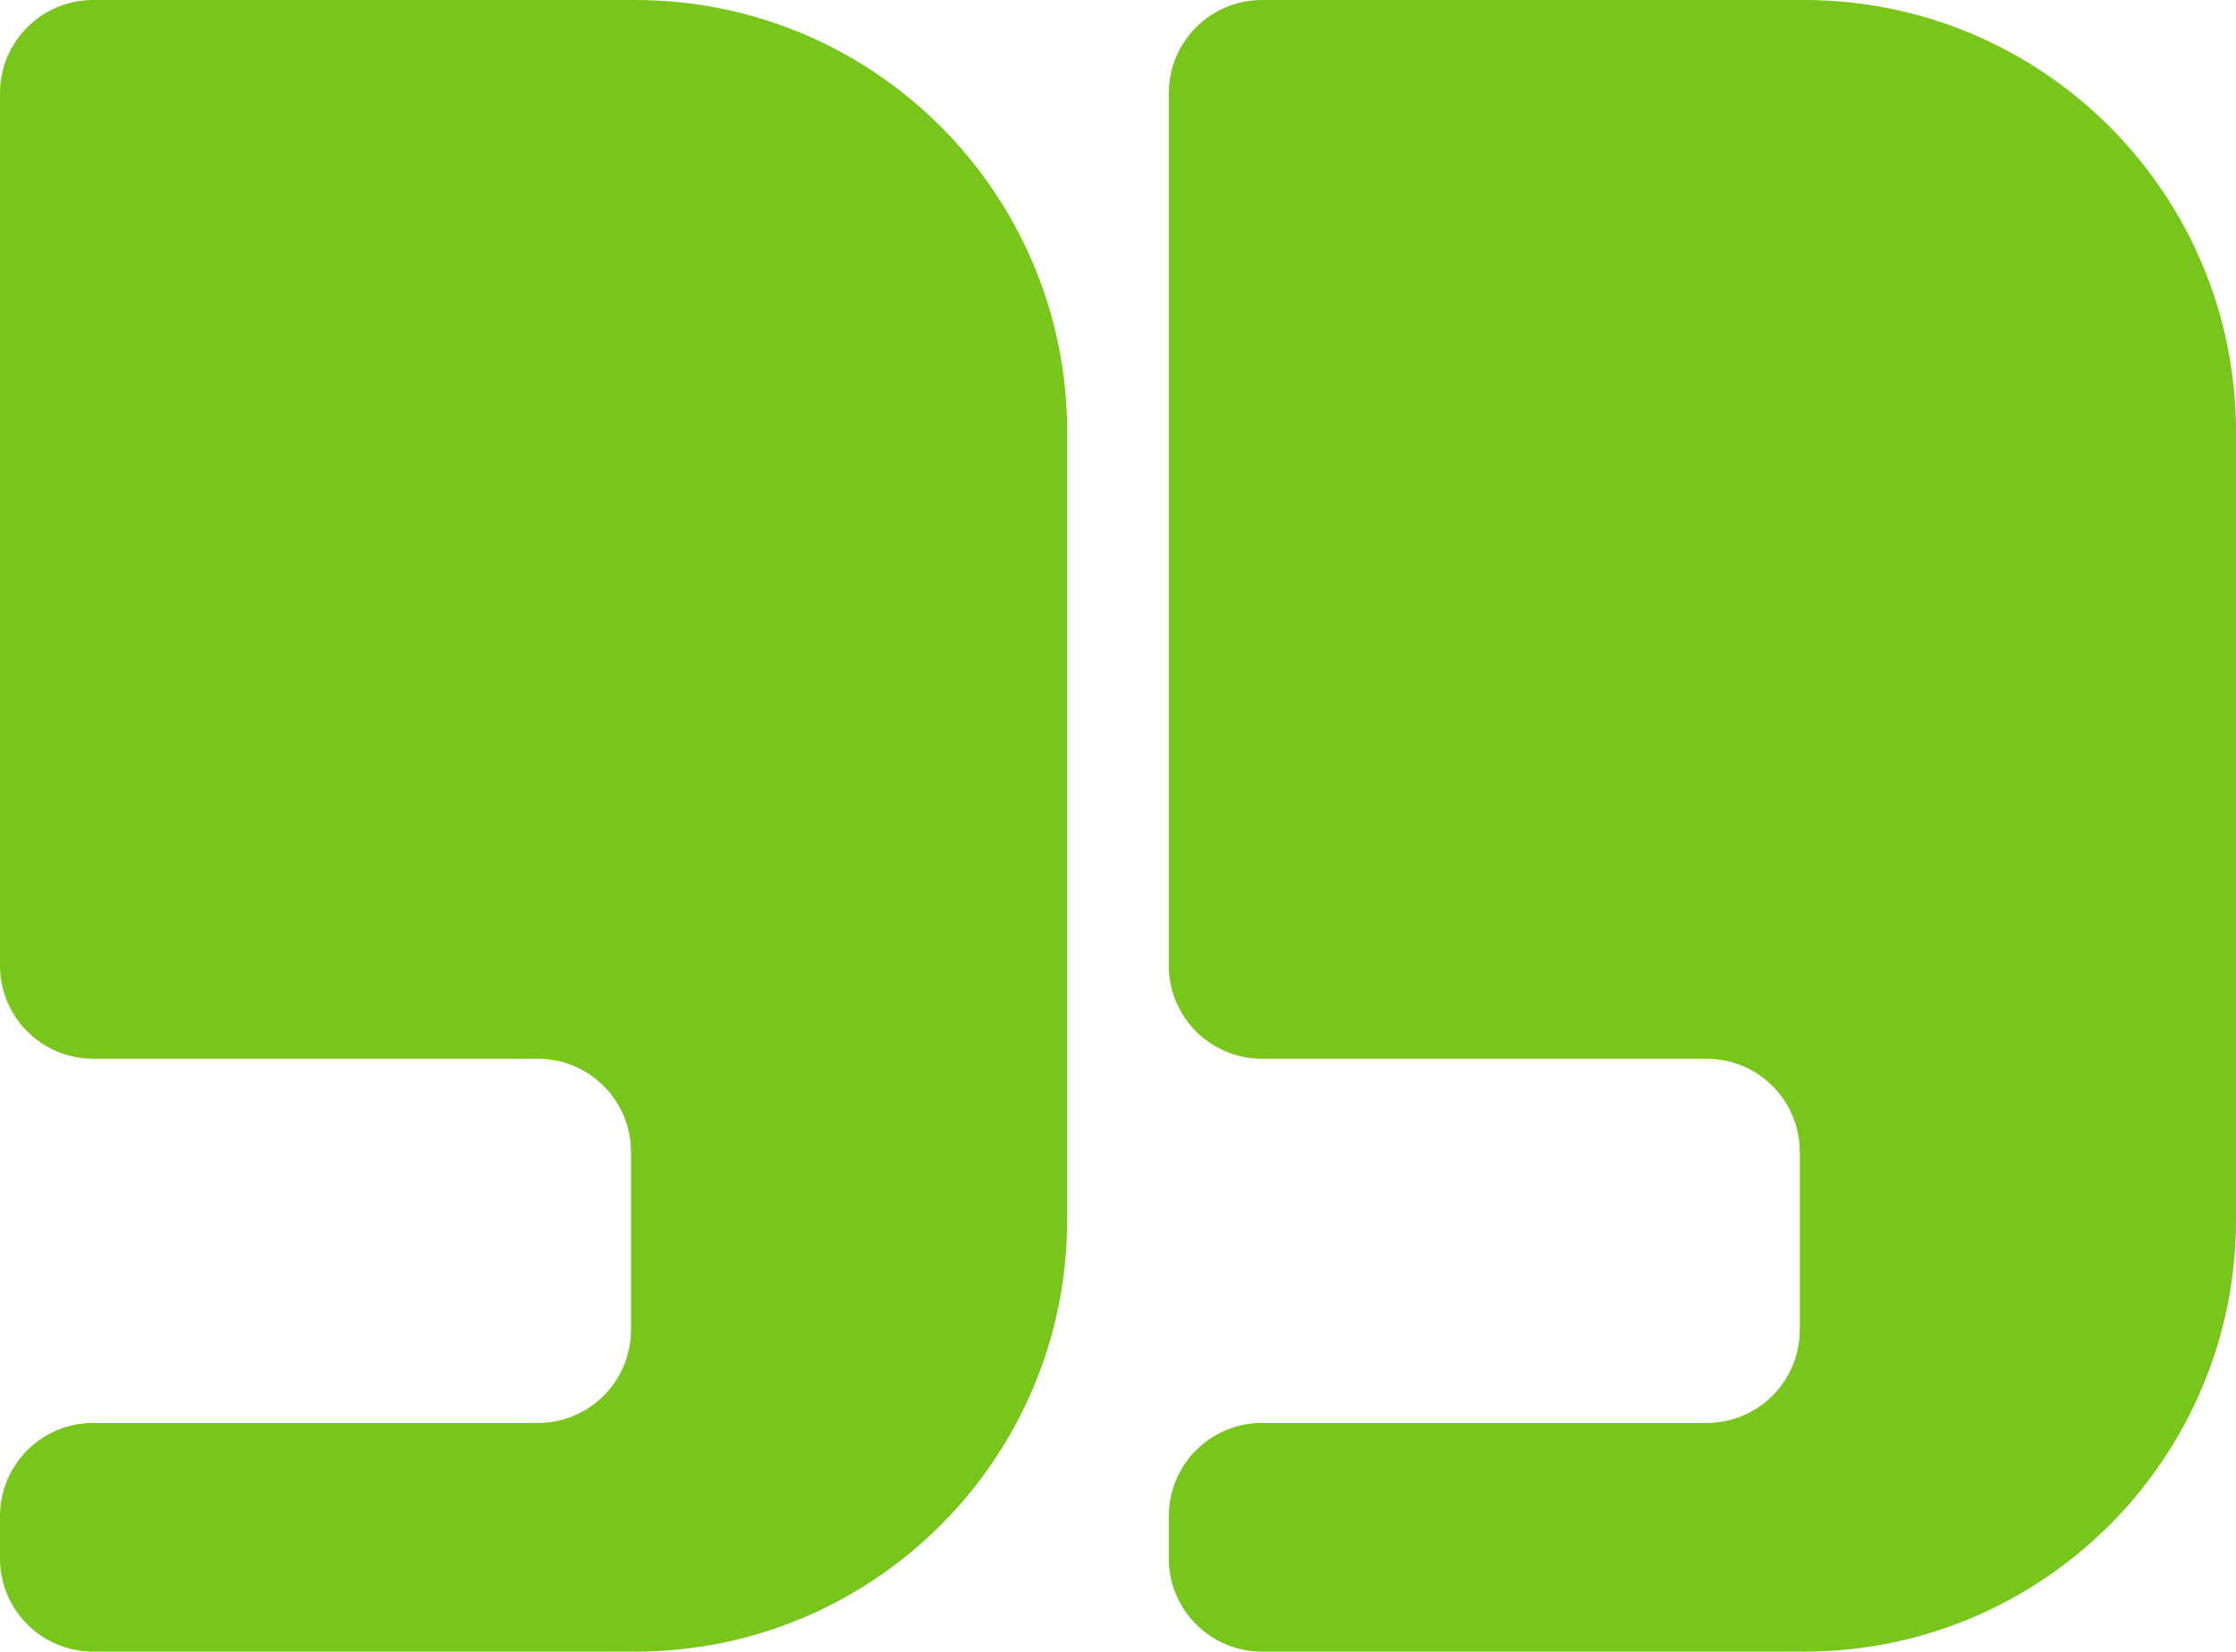
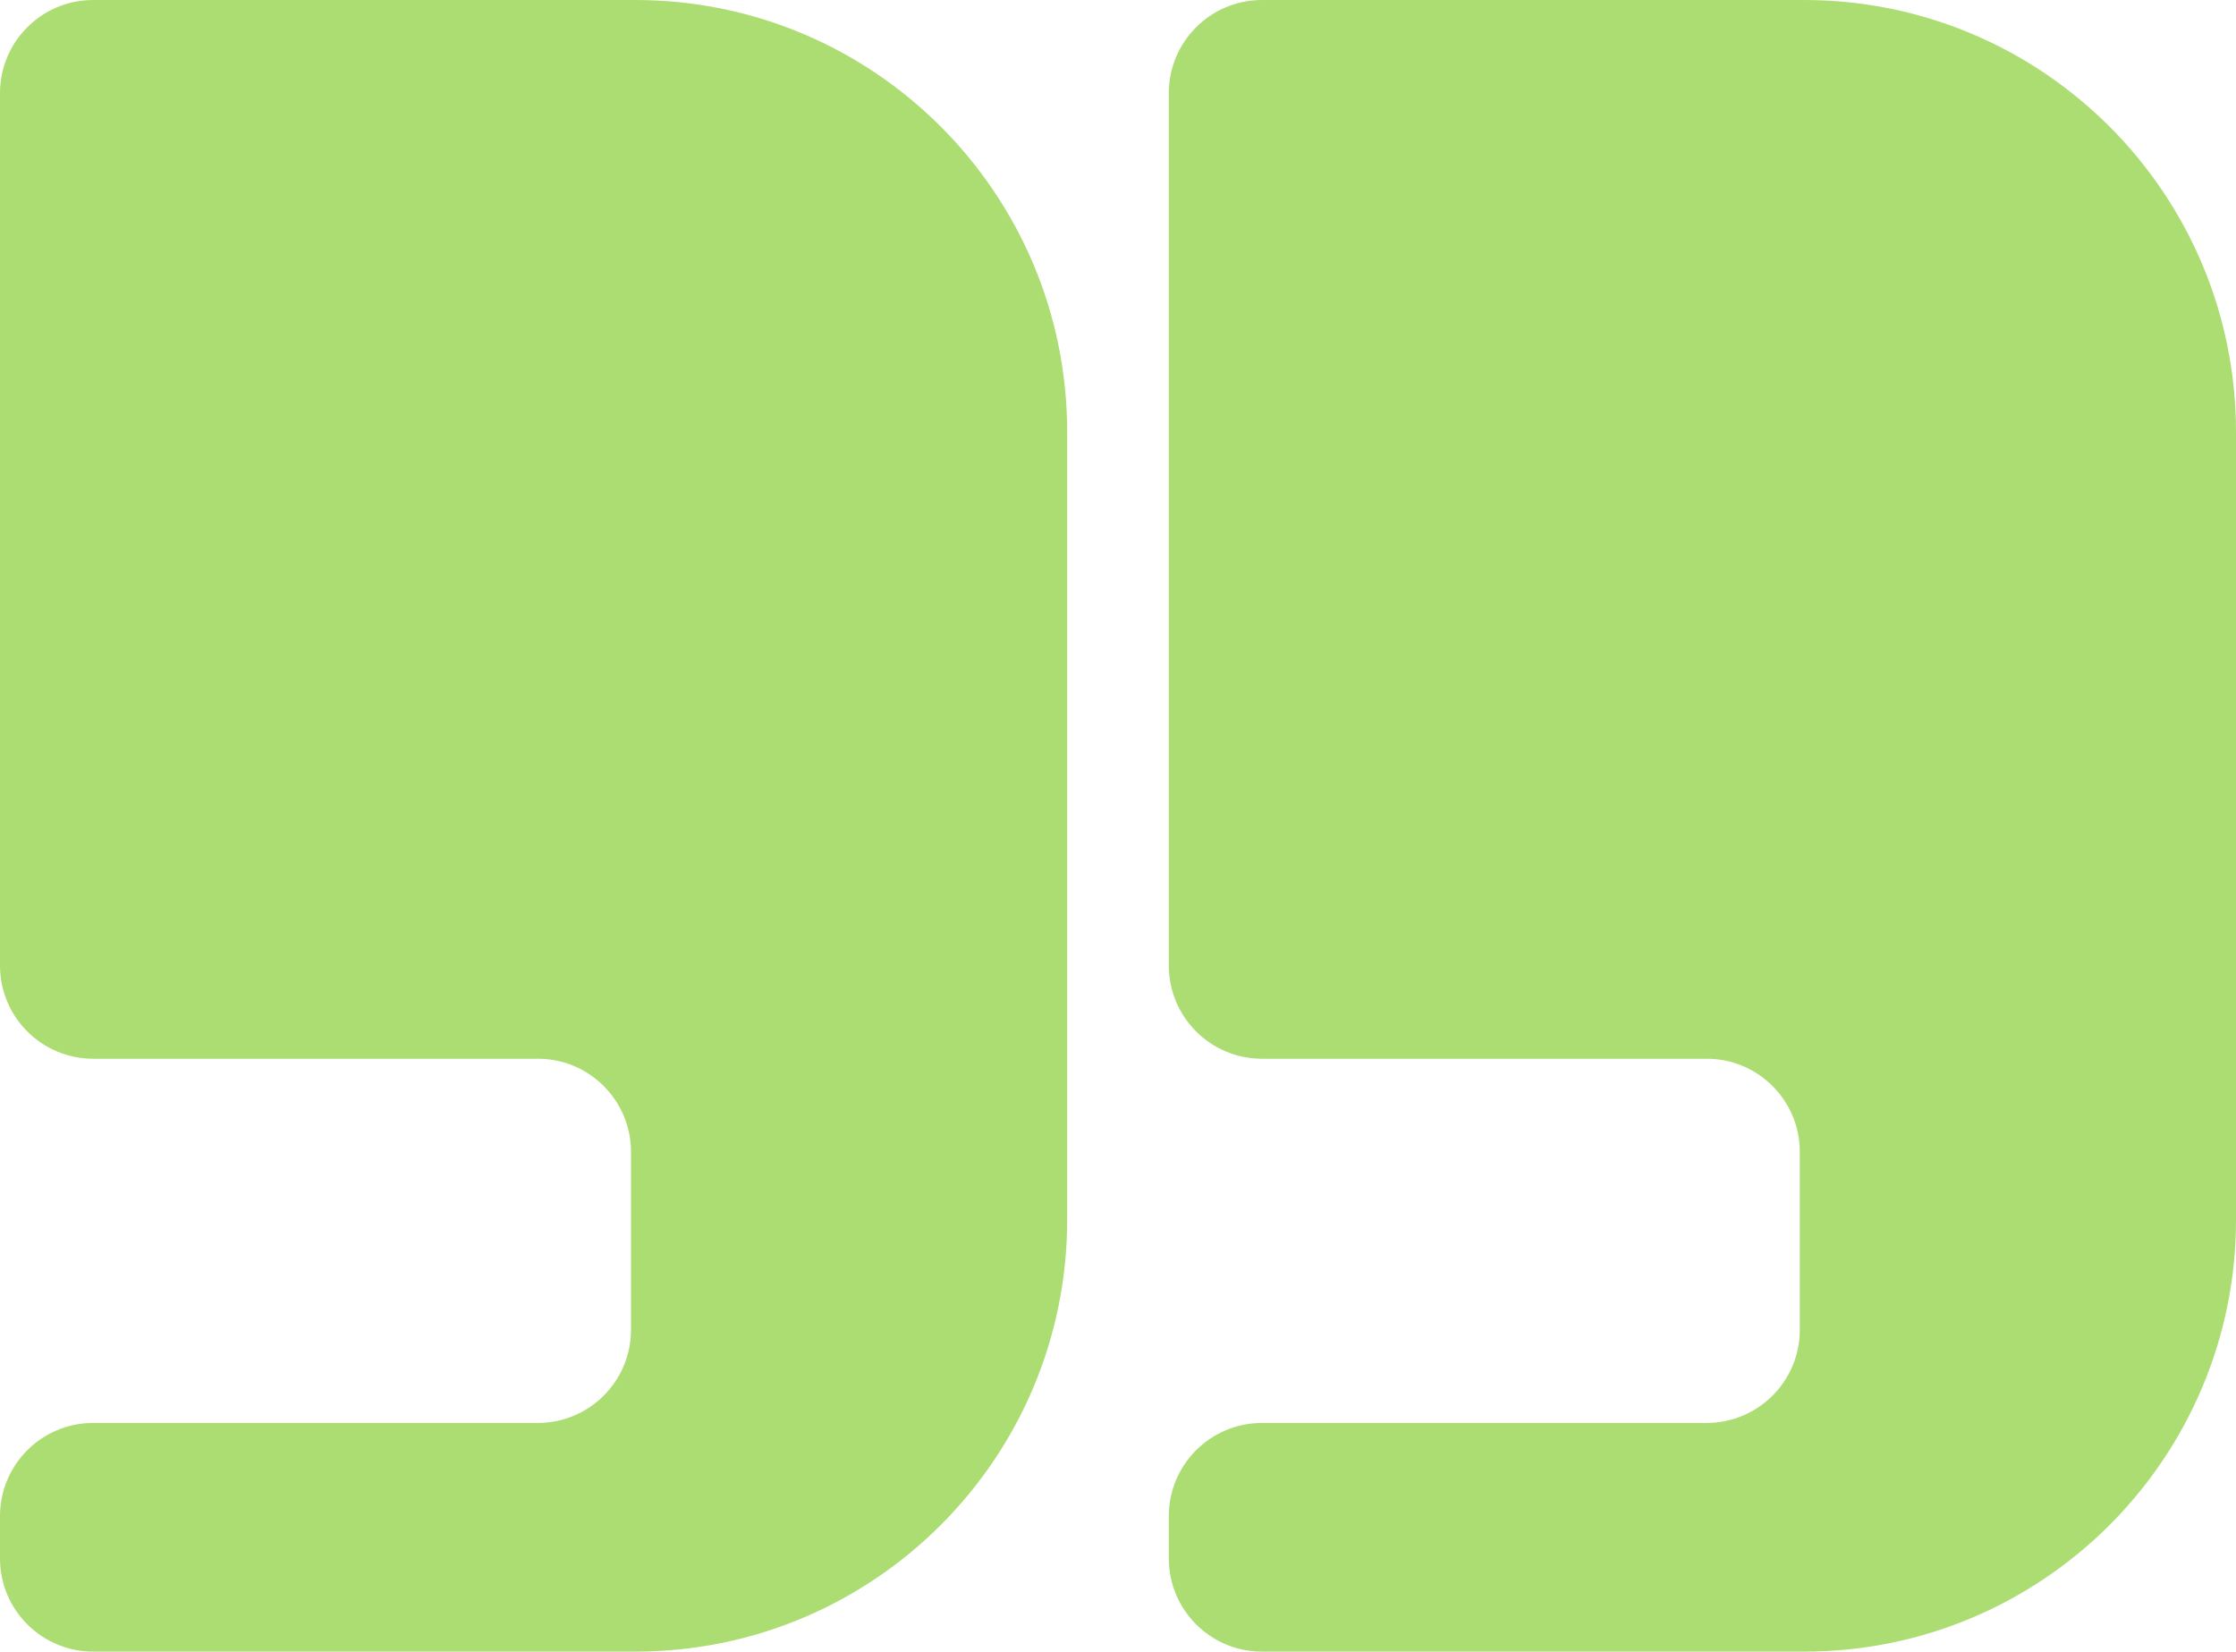
<svg xmlns="http://www.w3.org/2000/svg" width="264" height="195" viewBox="0 0 264 195" fill="none">
-   <path d="M0 11C0 4.925 4.925 0 11 0H75C103.167 0 126 22.834 126 51V144C126 172.167 103.167 195 75 195H11C4.925 195 0 190.075 0 184V179C0 172.925 4.925 168 11 168H63.5C69.575 168 74.5 163.075 74.5 157V136C74.5 129.925 69.575 125 63.5 125H11C4.925 125 0 120.075 0 114V11Z" fill="#78C51C" />
-   <path d="M138 11C138 4.925 142.925 0 149 0H213C241.167 0 264 22.834 264 51V144C264 172.167 241.167 195 213 195H149C142.925 195 138 190.075 138 184V179C138 172.925 142.925 168 149 168H201.5C207.575 168 212.5 163.075 212.5 157V136C212.5 129.925 207.575 125 201.5 125H149C142.925 125 138 120.075 138 114V11Z" fill="#78C51C" />
+   <path d="M0 11C0 4.925 4.925 0 11 0H75C103.167 0 126 22.834 126 51V144C126 172.167 103.167 195 75 195H11C4.925 195 0 190.075 0 184V179C0 172.925 4.925 168 11 168H63.5C69.575 168 74.5 163.075 74.5 157V136C74.5 129.925 69.575 125 63.5 125H11C4.925 125 0 120.075 0 114V11Z" fill="#ACDD72" />
+   <path d="M138 11C138 4.925 142.925 0 149 0H213C241.167 0 264 22.834 264 51V144C264 172.167 241.167 195 213 195H149C142.925 195 138 190.075 138 184V179C138 172.925 142.925 168 149 168H201.5C207.575 168 212.5 163.075 212.5 157V136C212.5 129.925 207.575 125 201.5 125H149C142.925 125 138 120.075 138 114V11Z" fill="#ACDD72" />
</svg>
